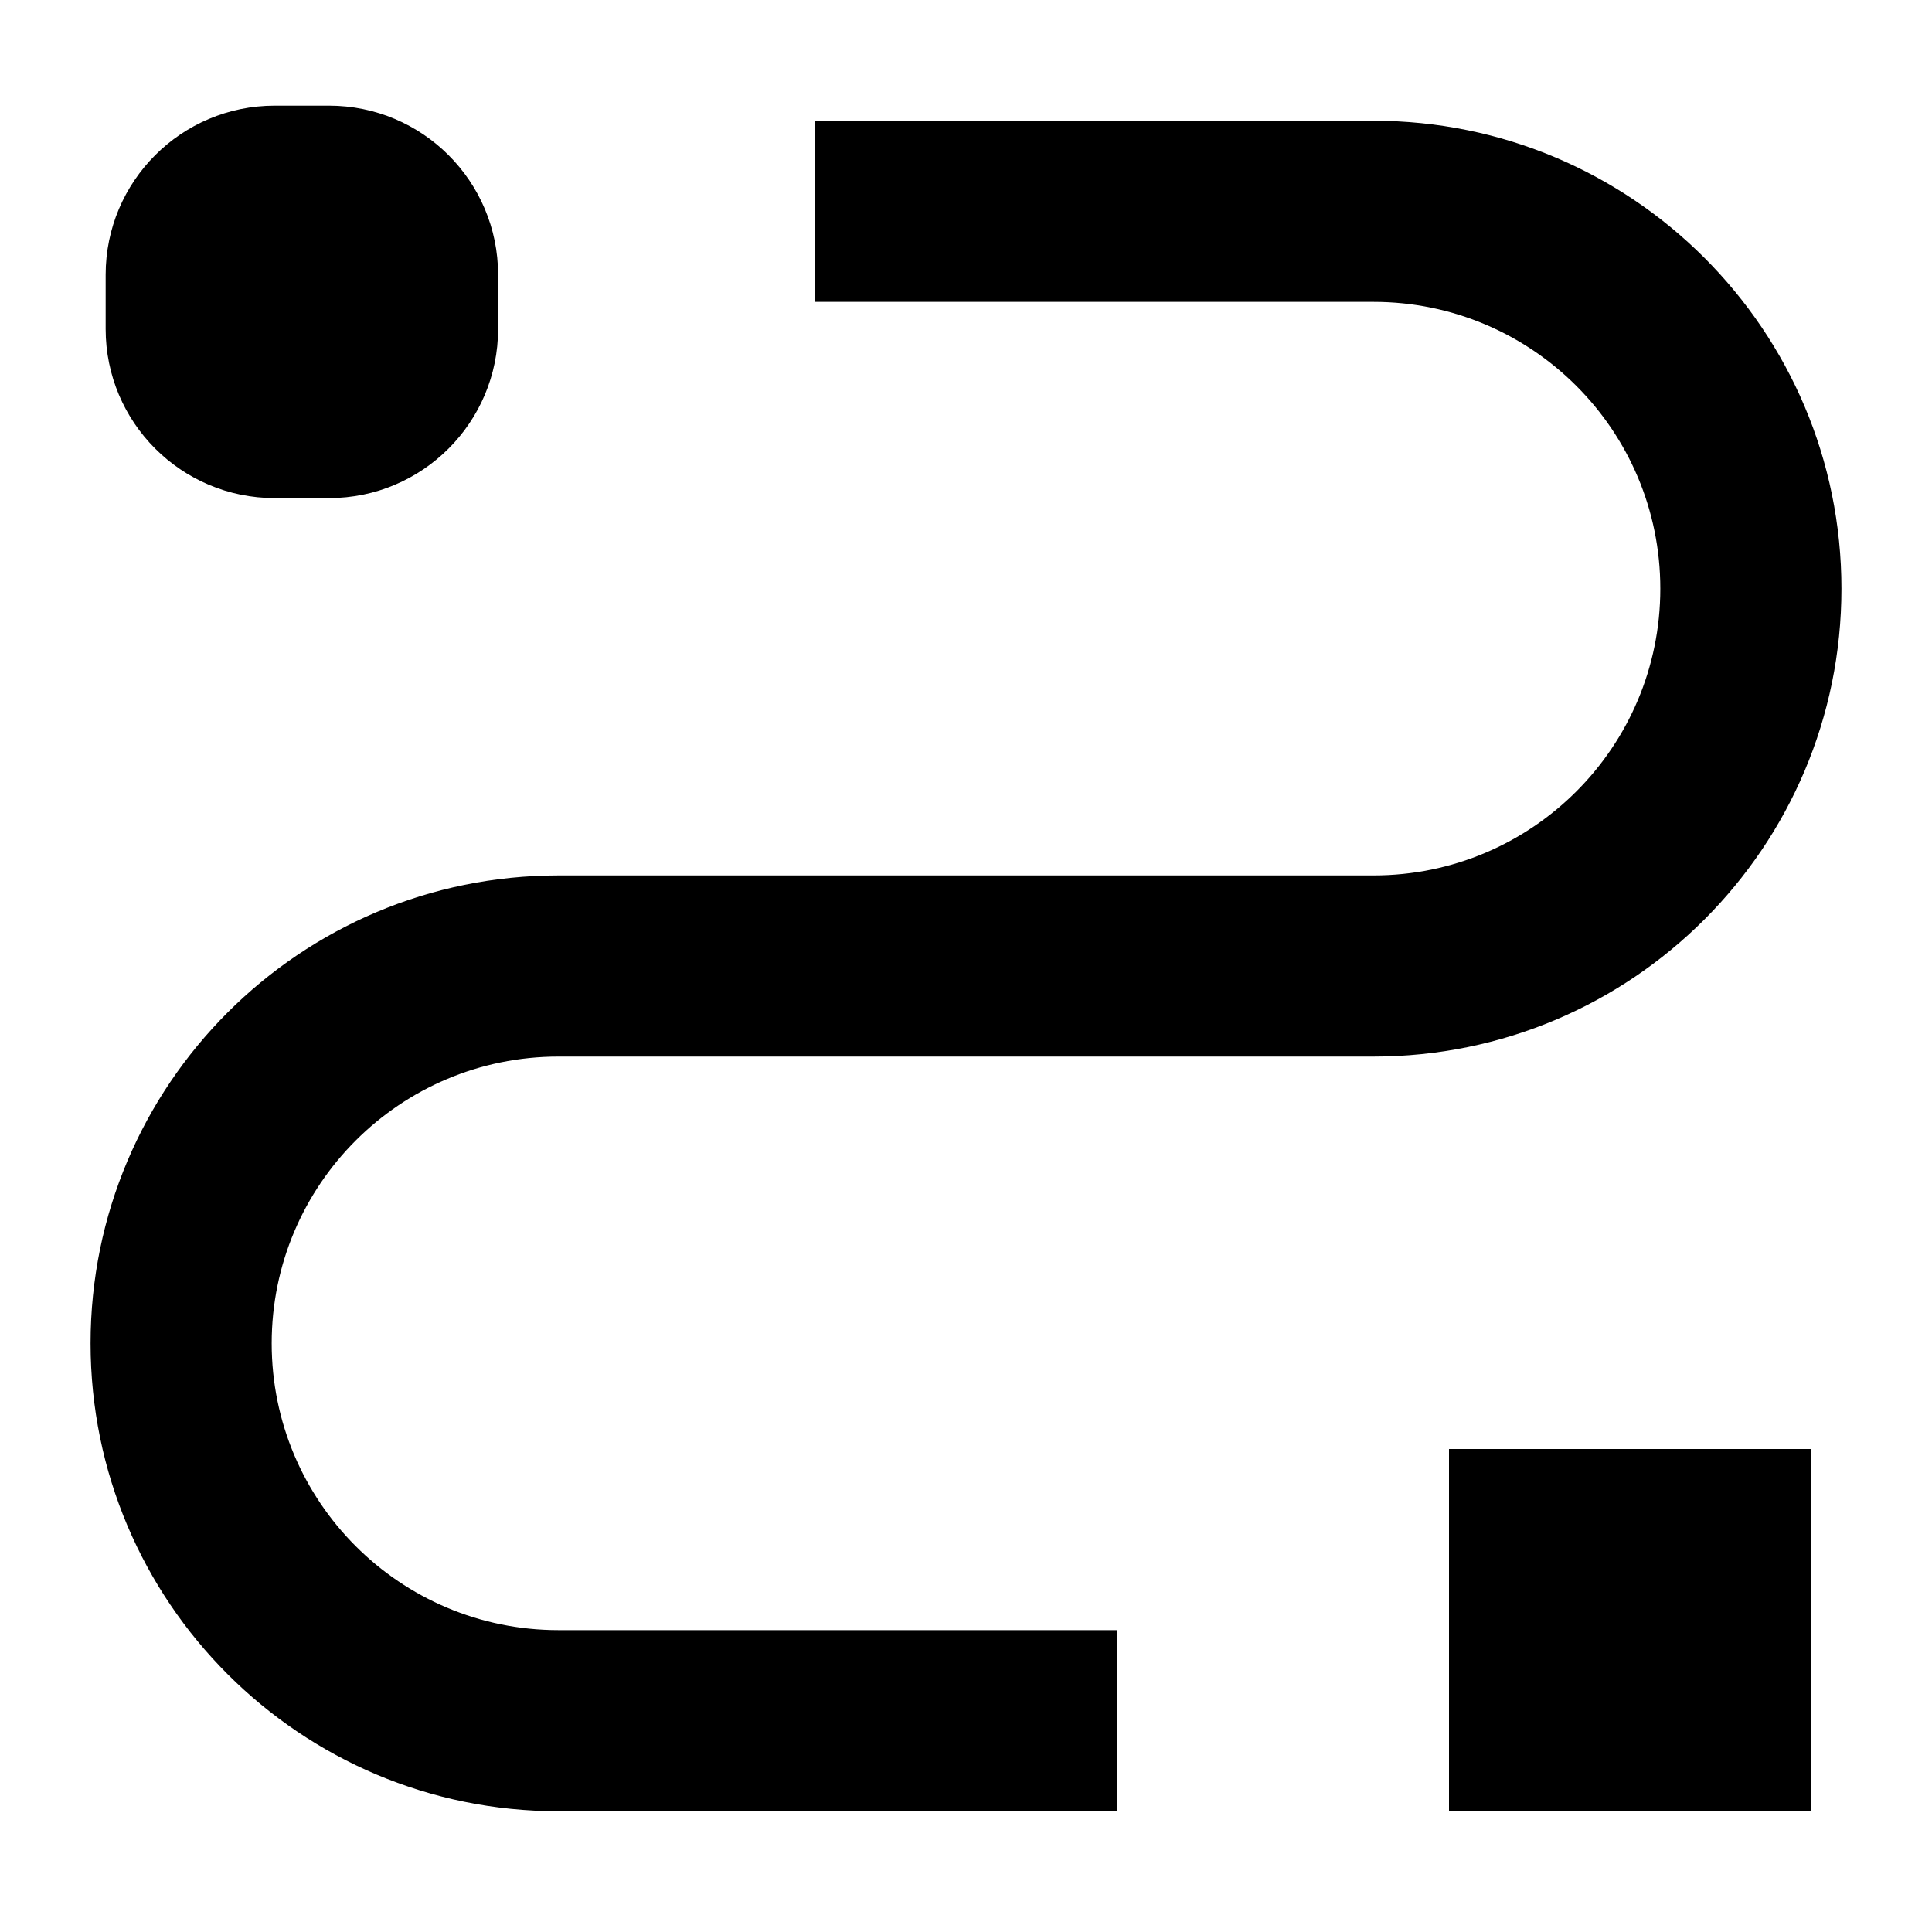
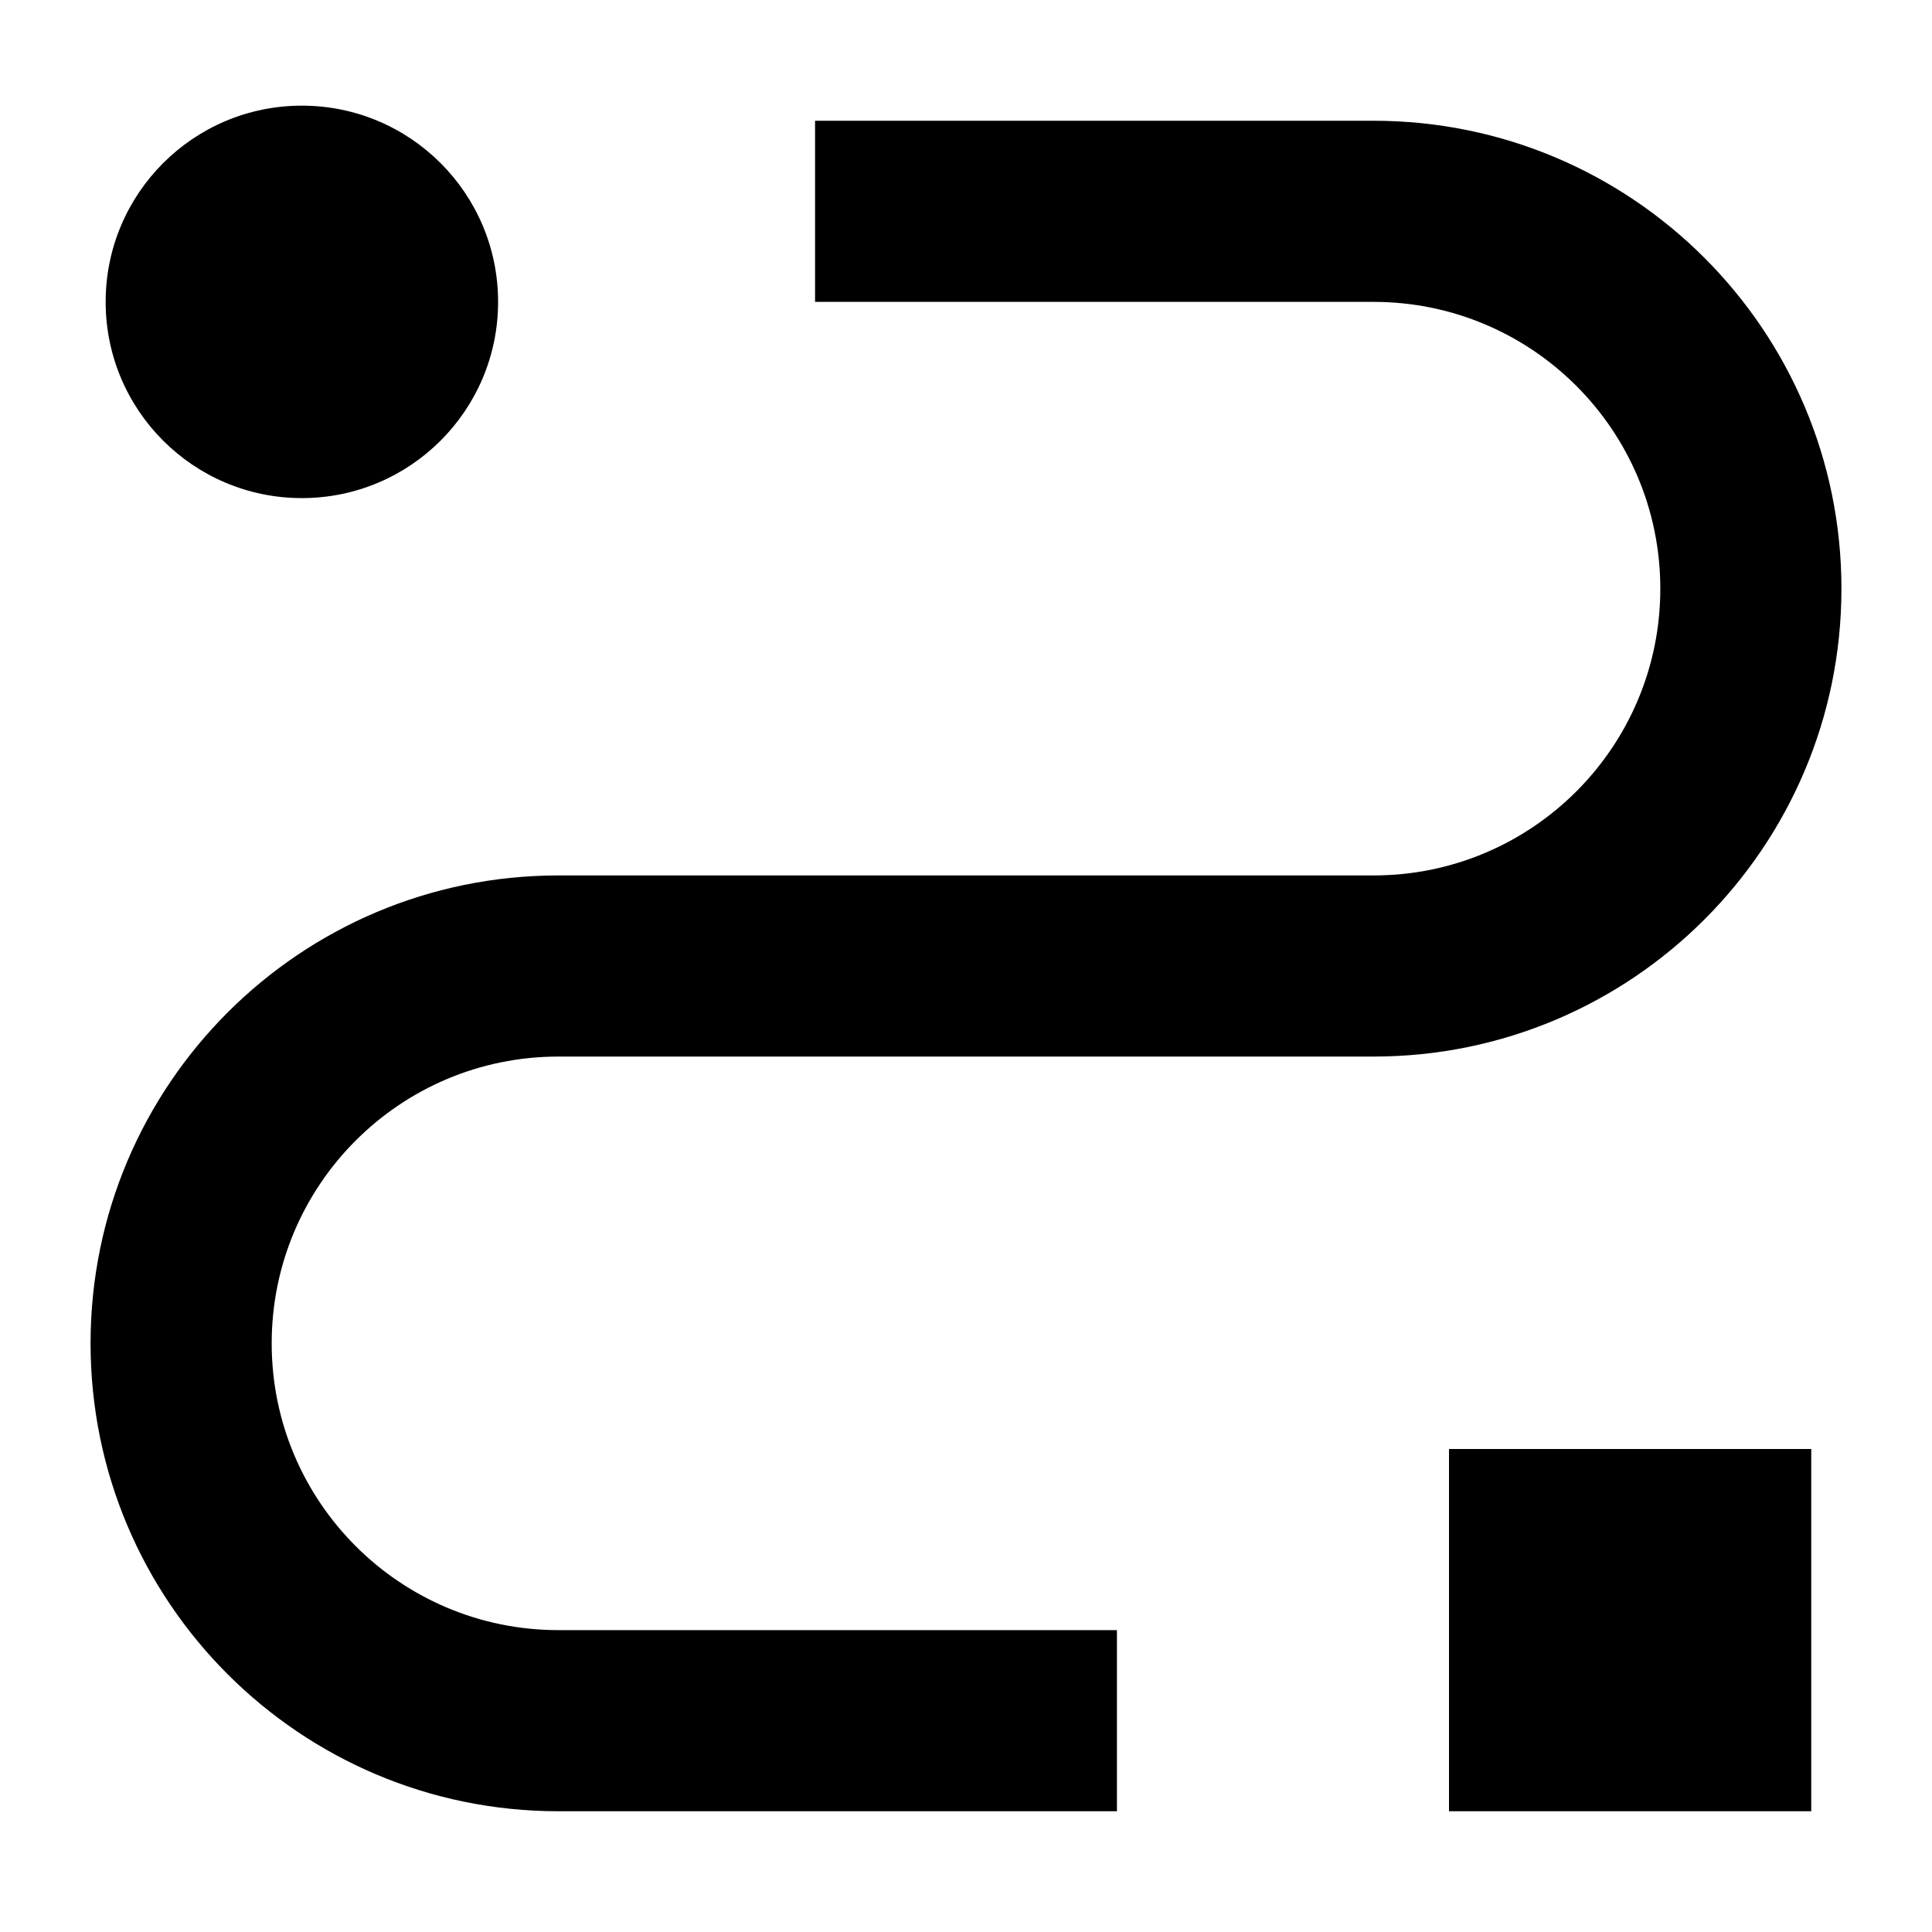
<svg xmlns="http://www.w3.org/2000/svg" viewBox="0 0 16 16" fill="currentColor">
-   <path d="M11.375 1a3.875 3.875 0 0 1 0 7.75h-6.75a2.375 2.375 0 1 0 0 4.75H9.25V15H4.625a3.875 3.875 0 0 1 0-7.75h6.75a2.375 2.375 0 1 0 0-4.75H6.75V1zM15 15h-3v-3h3zM2.725.875a1.4 1.4 0 0 1 1.4 1.4v.45a1.4 1.4 0 0 1-1.4 1.4h-.45a1.4 1.4 0 0 1-1.4-1.4v-.45a1.4 1.4 0 0 1 1.4-1.4z" />
+   <path d="M11.375 1a3.875 3.875 0 0 1 0 7.75h-6.75a2.375 2.375 0 1 0 0 4.75H9.25V15H4.625a3.875 3.875 0 0 1 0-7.75h6.75a2.375 2.375 0 1 0 0-4.75H6.75V1zM15 15h-3v-3h3zM2.5.875a1.625 1.625 0 1 1 0 3.25 1.625 1.625 0 0 1 0-3.25" />
</svg>
